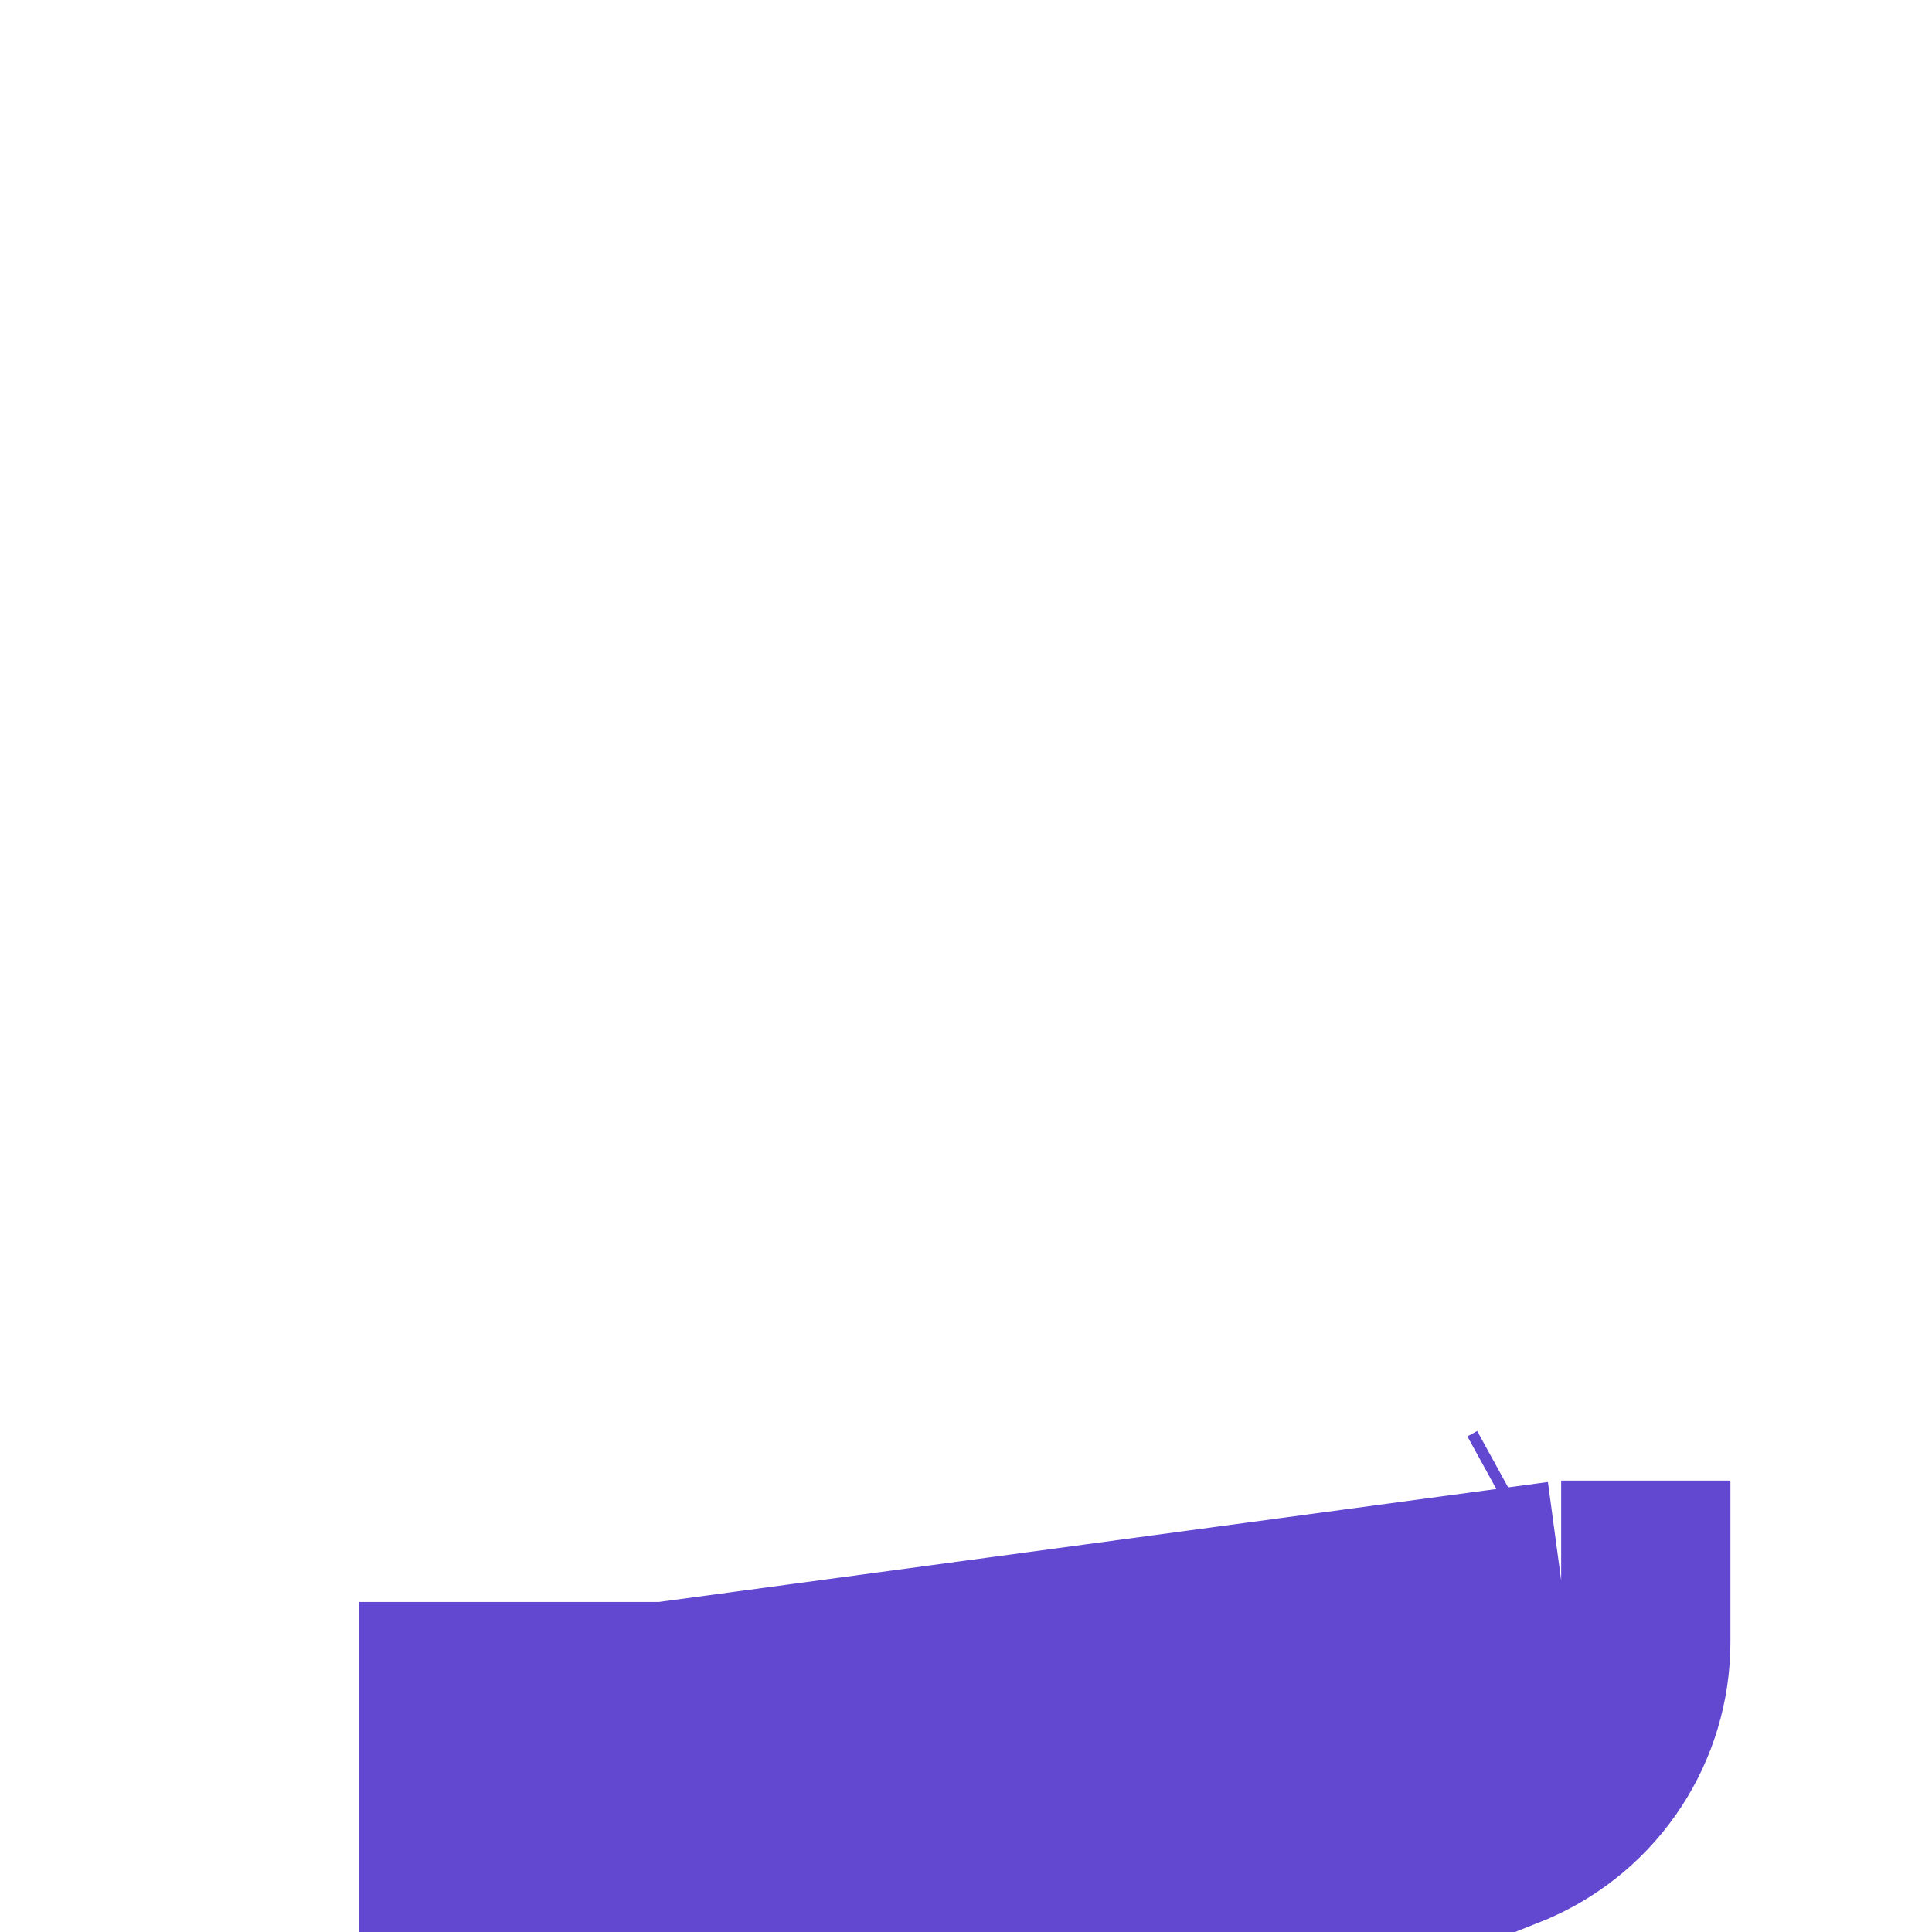
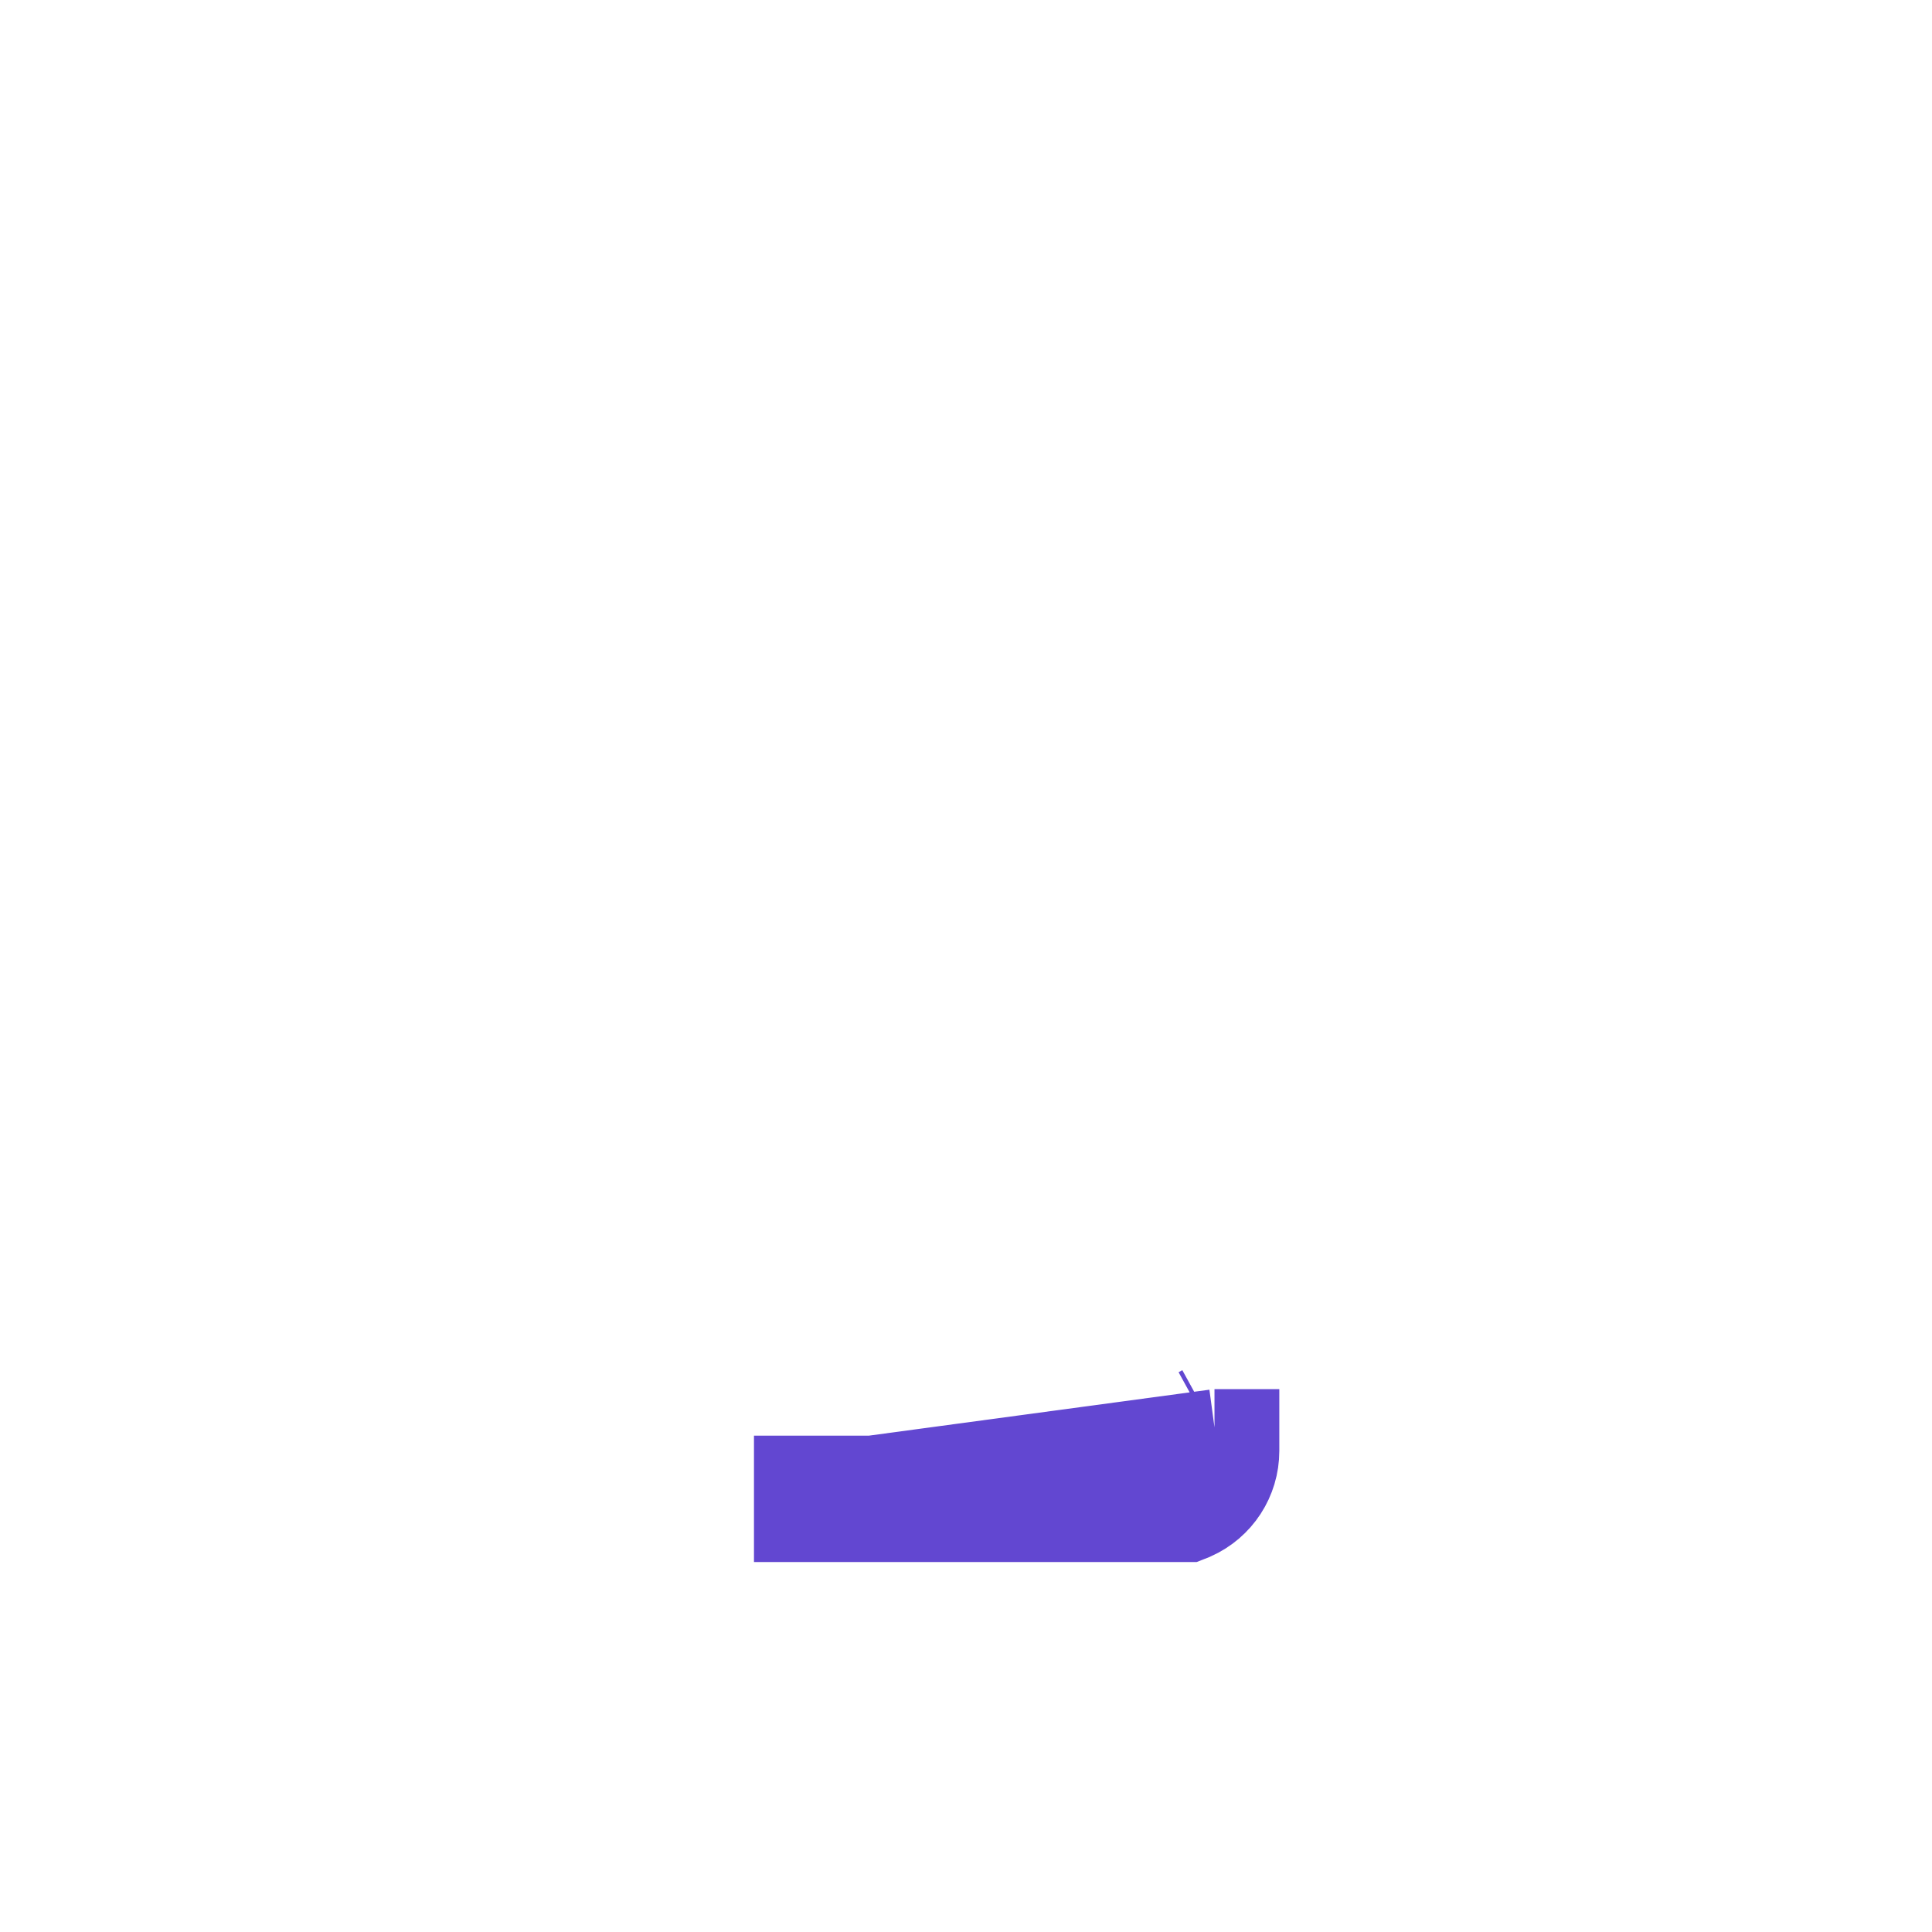
- <svg xmlns="http://www.w3.org/2000/svg" width="18" height="18" viewBox="0 0 18 18" fill="none">
-   <path d="M14.394 14.697L14.485 14.647L14.394 14.697ZM14.622 15.294H14.545L14.622 15.294C14.622 15.295 14.622 15.295 14.622 15.296C14.622 15.815 14.318 16.282 13.842 16.494C13.837 16.496 13.833 16.498 13.828 16.5H13.811H4.842V16.427V16.425H6.24L14.622 15.294Z" stroke="#6247D1" stroke-width="3" />
+ <svg xmlns="http://www.w3.org/2000/svg" width="47" height="47" viewBox="0 0 47 47" fill="none">
+   <path d="M29.394 34.697L29.485 34.647L29.394 34.697ZM29.622 35.294H29.545L29.622 35.294C29.622 35.295 29.622 35.295 29.622 35.296C29.622 35.815 29.318 36.282 28.842 36.494C28.837 36.496 28.833 36.498 28.828 36.5H28.811H19.842V36.427V36.425H21.24L29.622 35.294Z" stroke="#6247D1" stroke-width="3" />
</svg>
